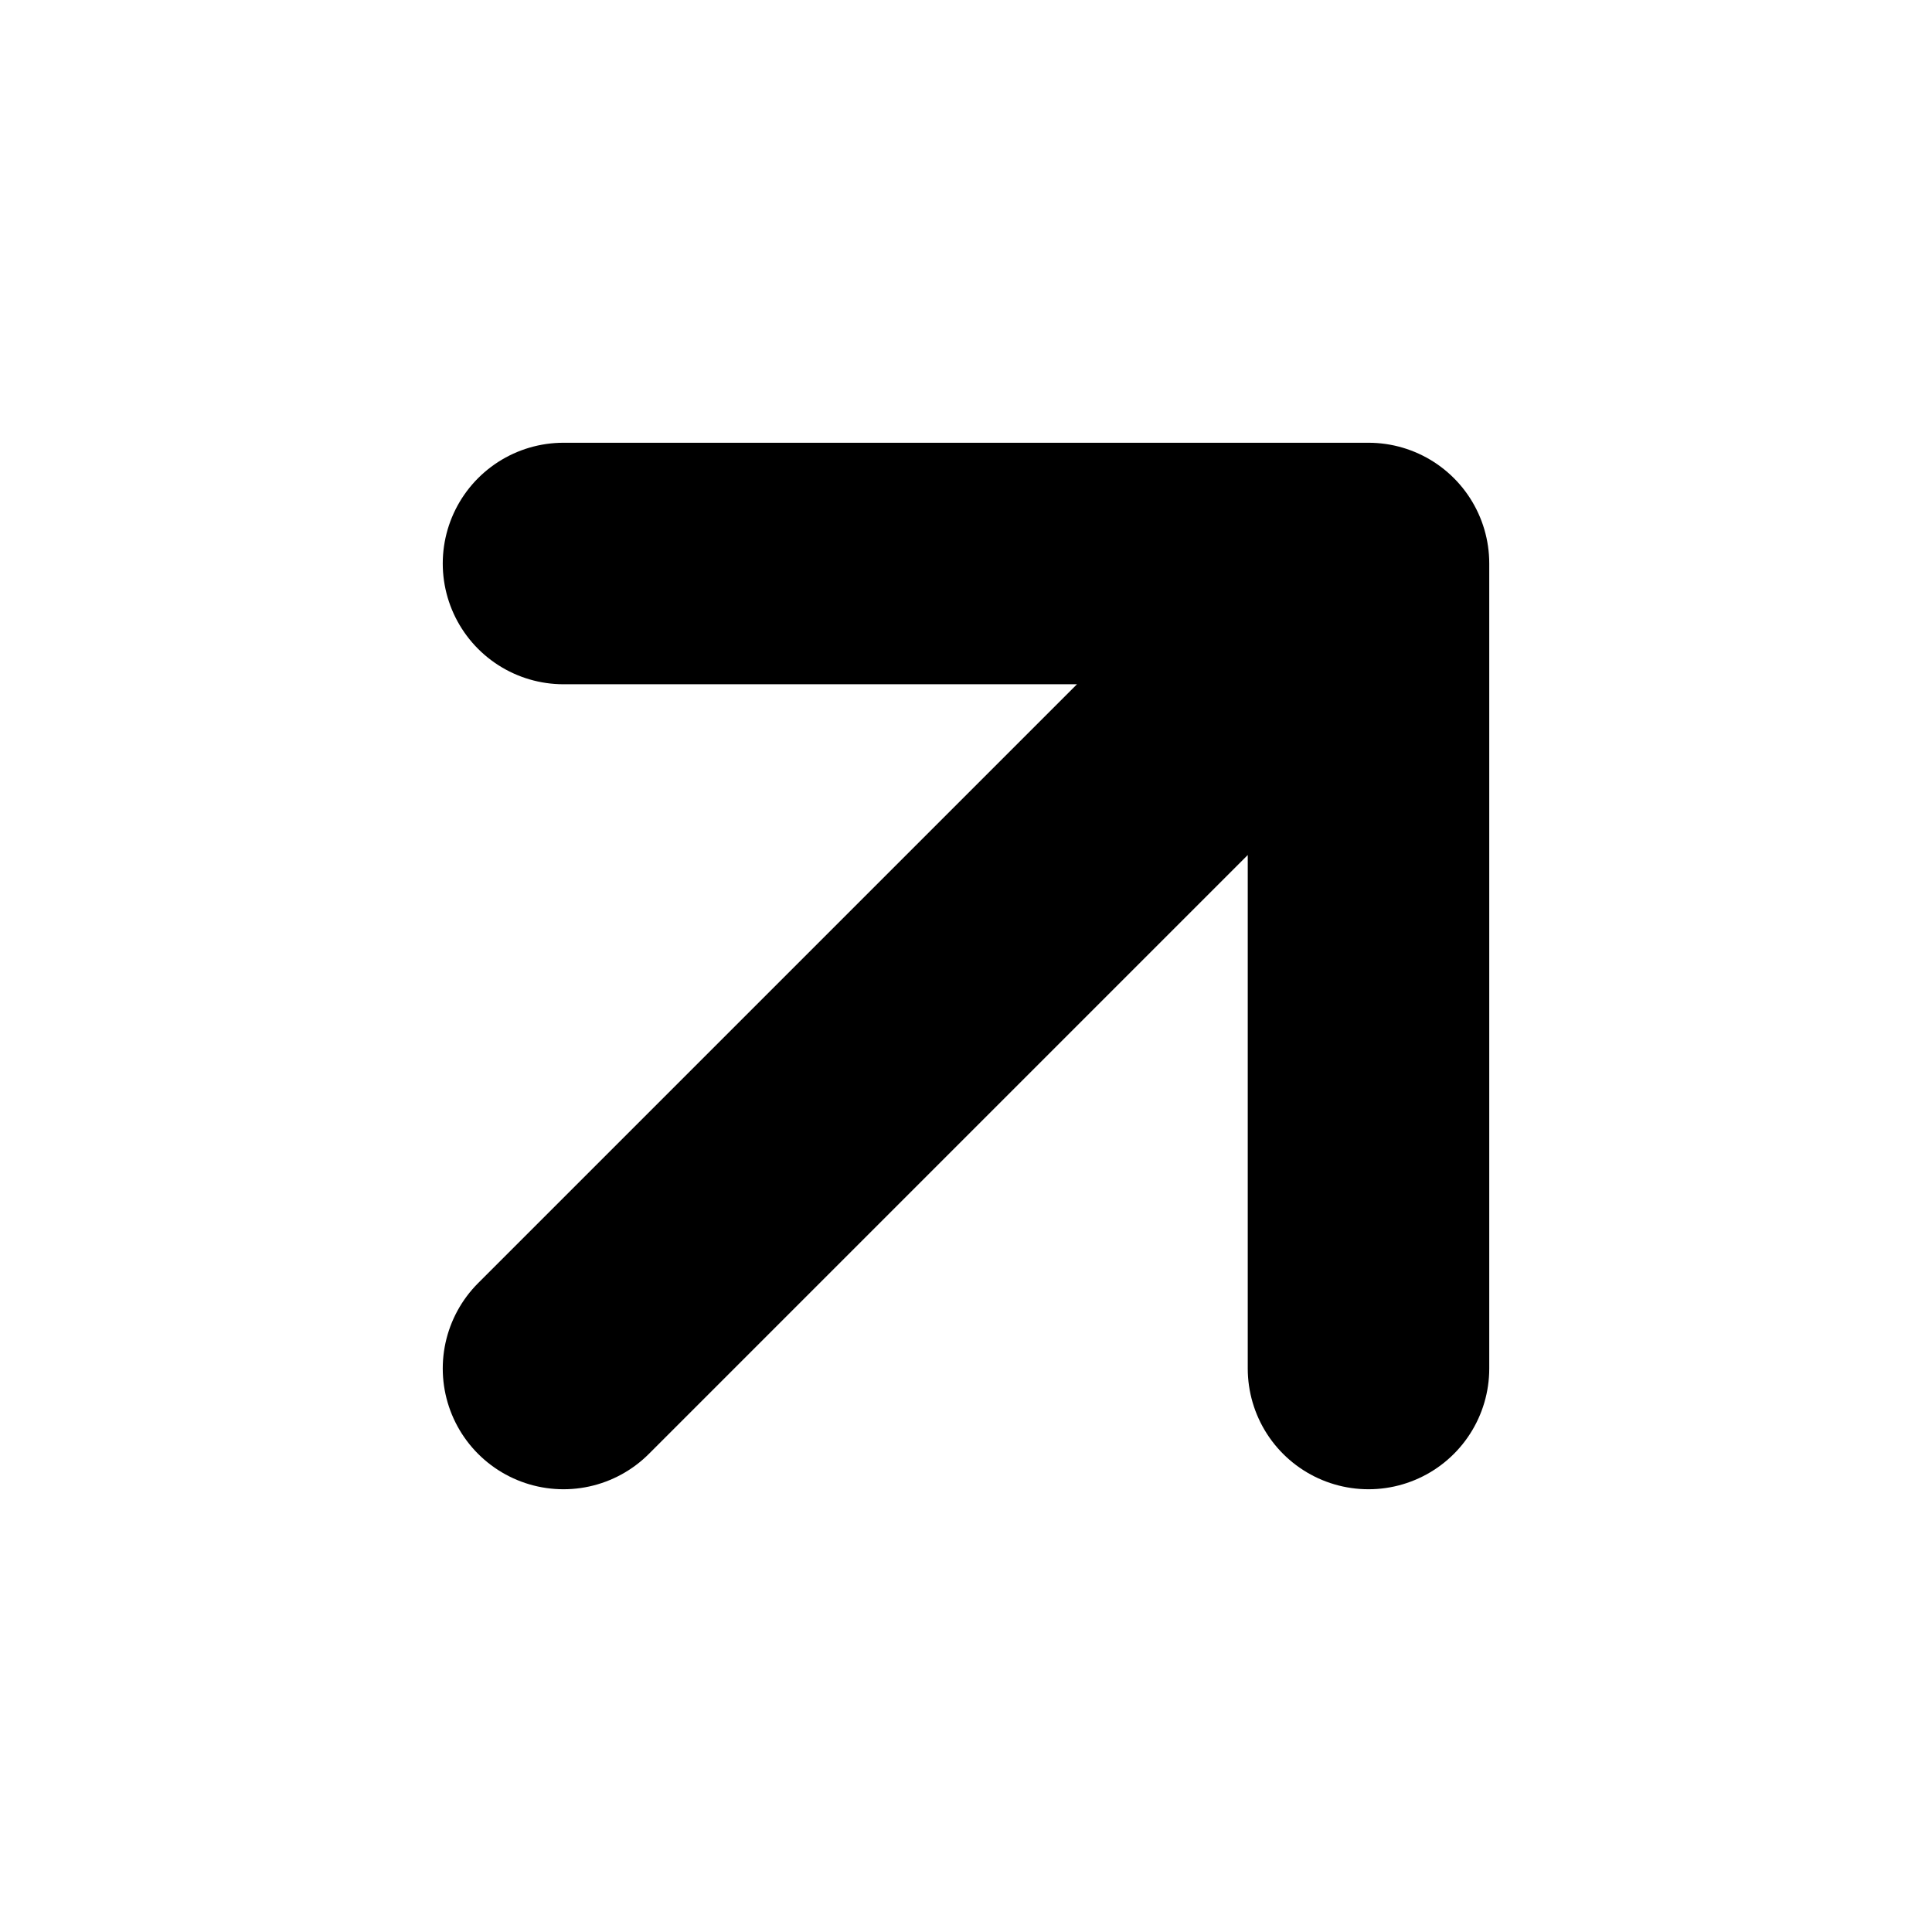
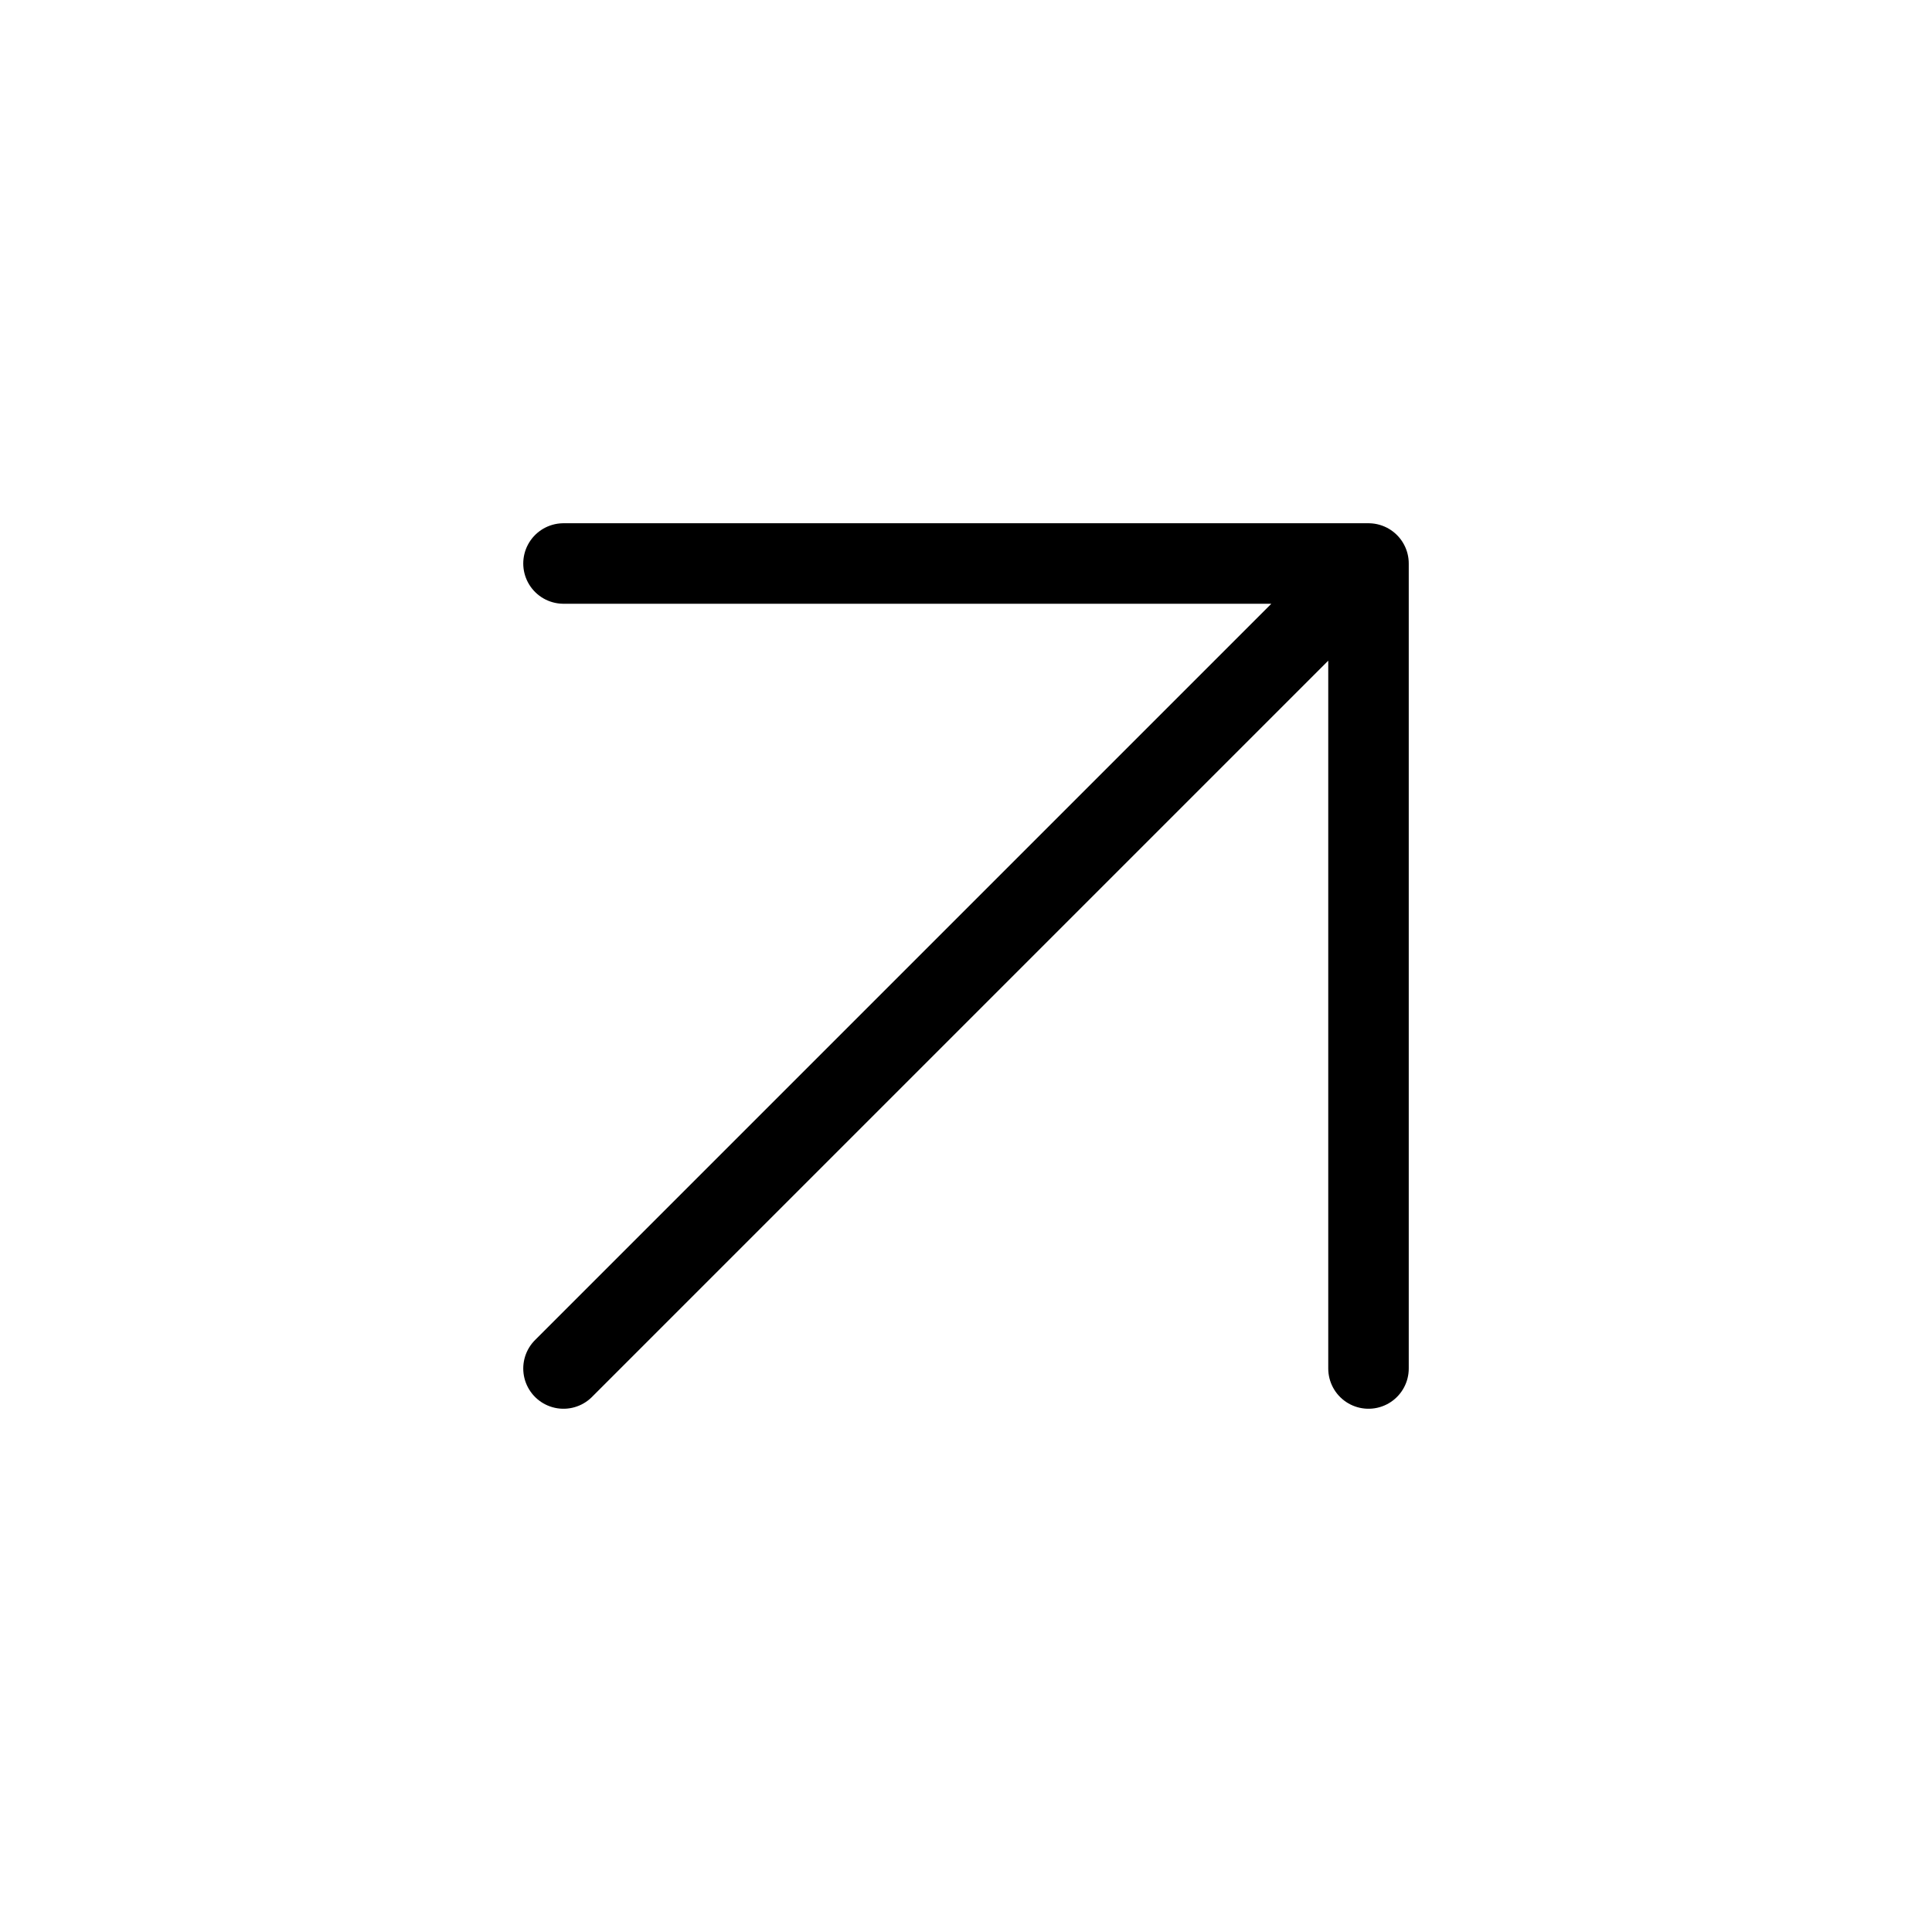
- <svg xmlns="http://www.w3.org/2000/svg" stroke="currentColor" fill="none" stroke-width="3" viewBox="0 0 24 24" stroke-linecap="round" stroke-linejoin="round" height="1em" width="1em">
+ <svg xmlns="http://www.w3.org/2000/svg" stroke="currentColor" fill="none" stroke-width="1" viewBox="0 0 24 24" stroke-linecap="round" stroke-linejoin="round" height="1em" width="1em">
  <path d="M7 17 17 7M7 7h10v10" />
</svg>
